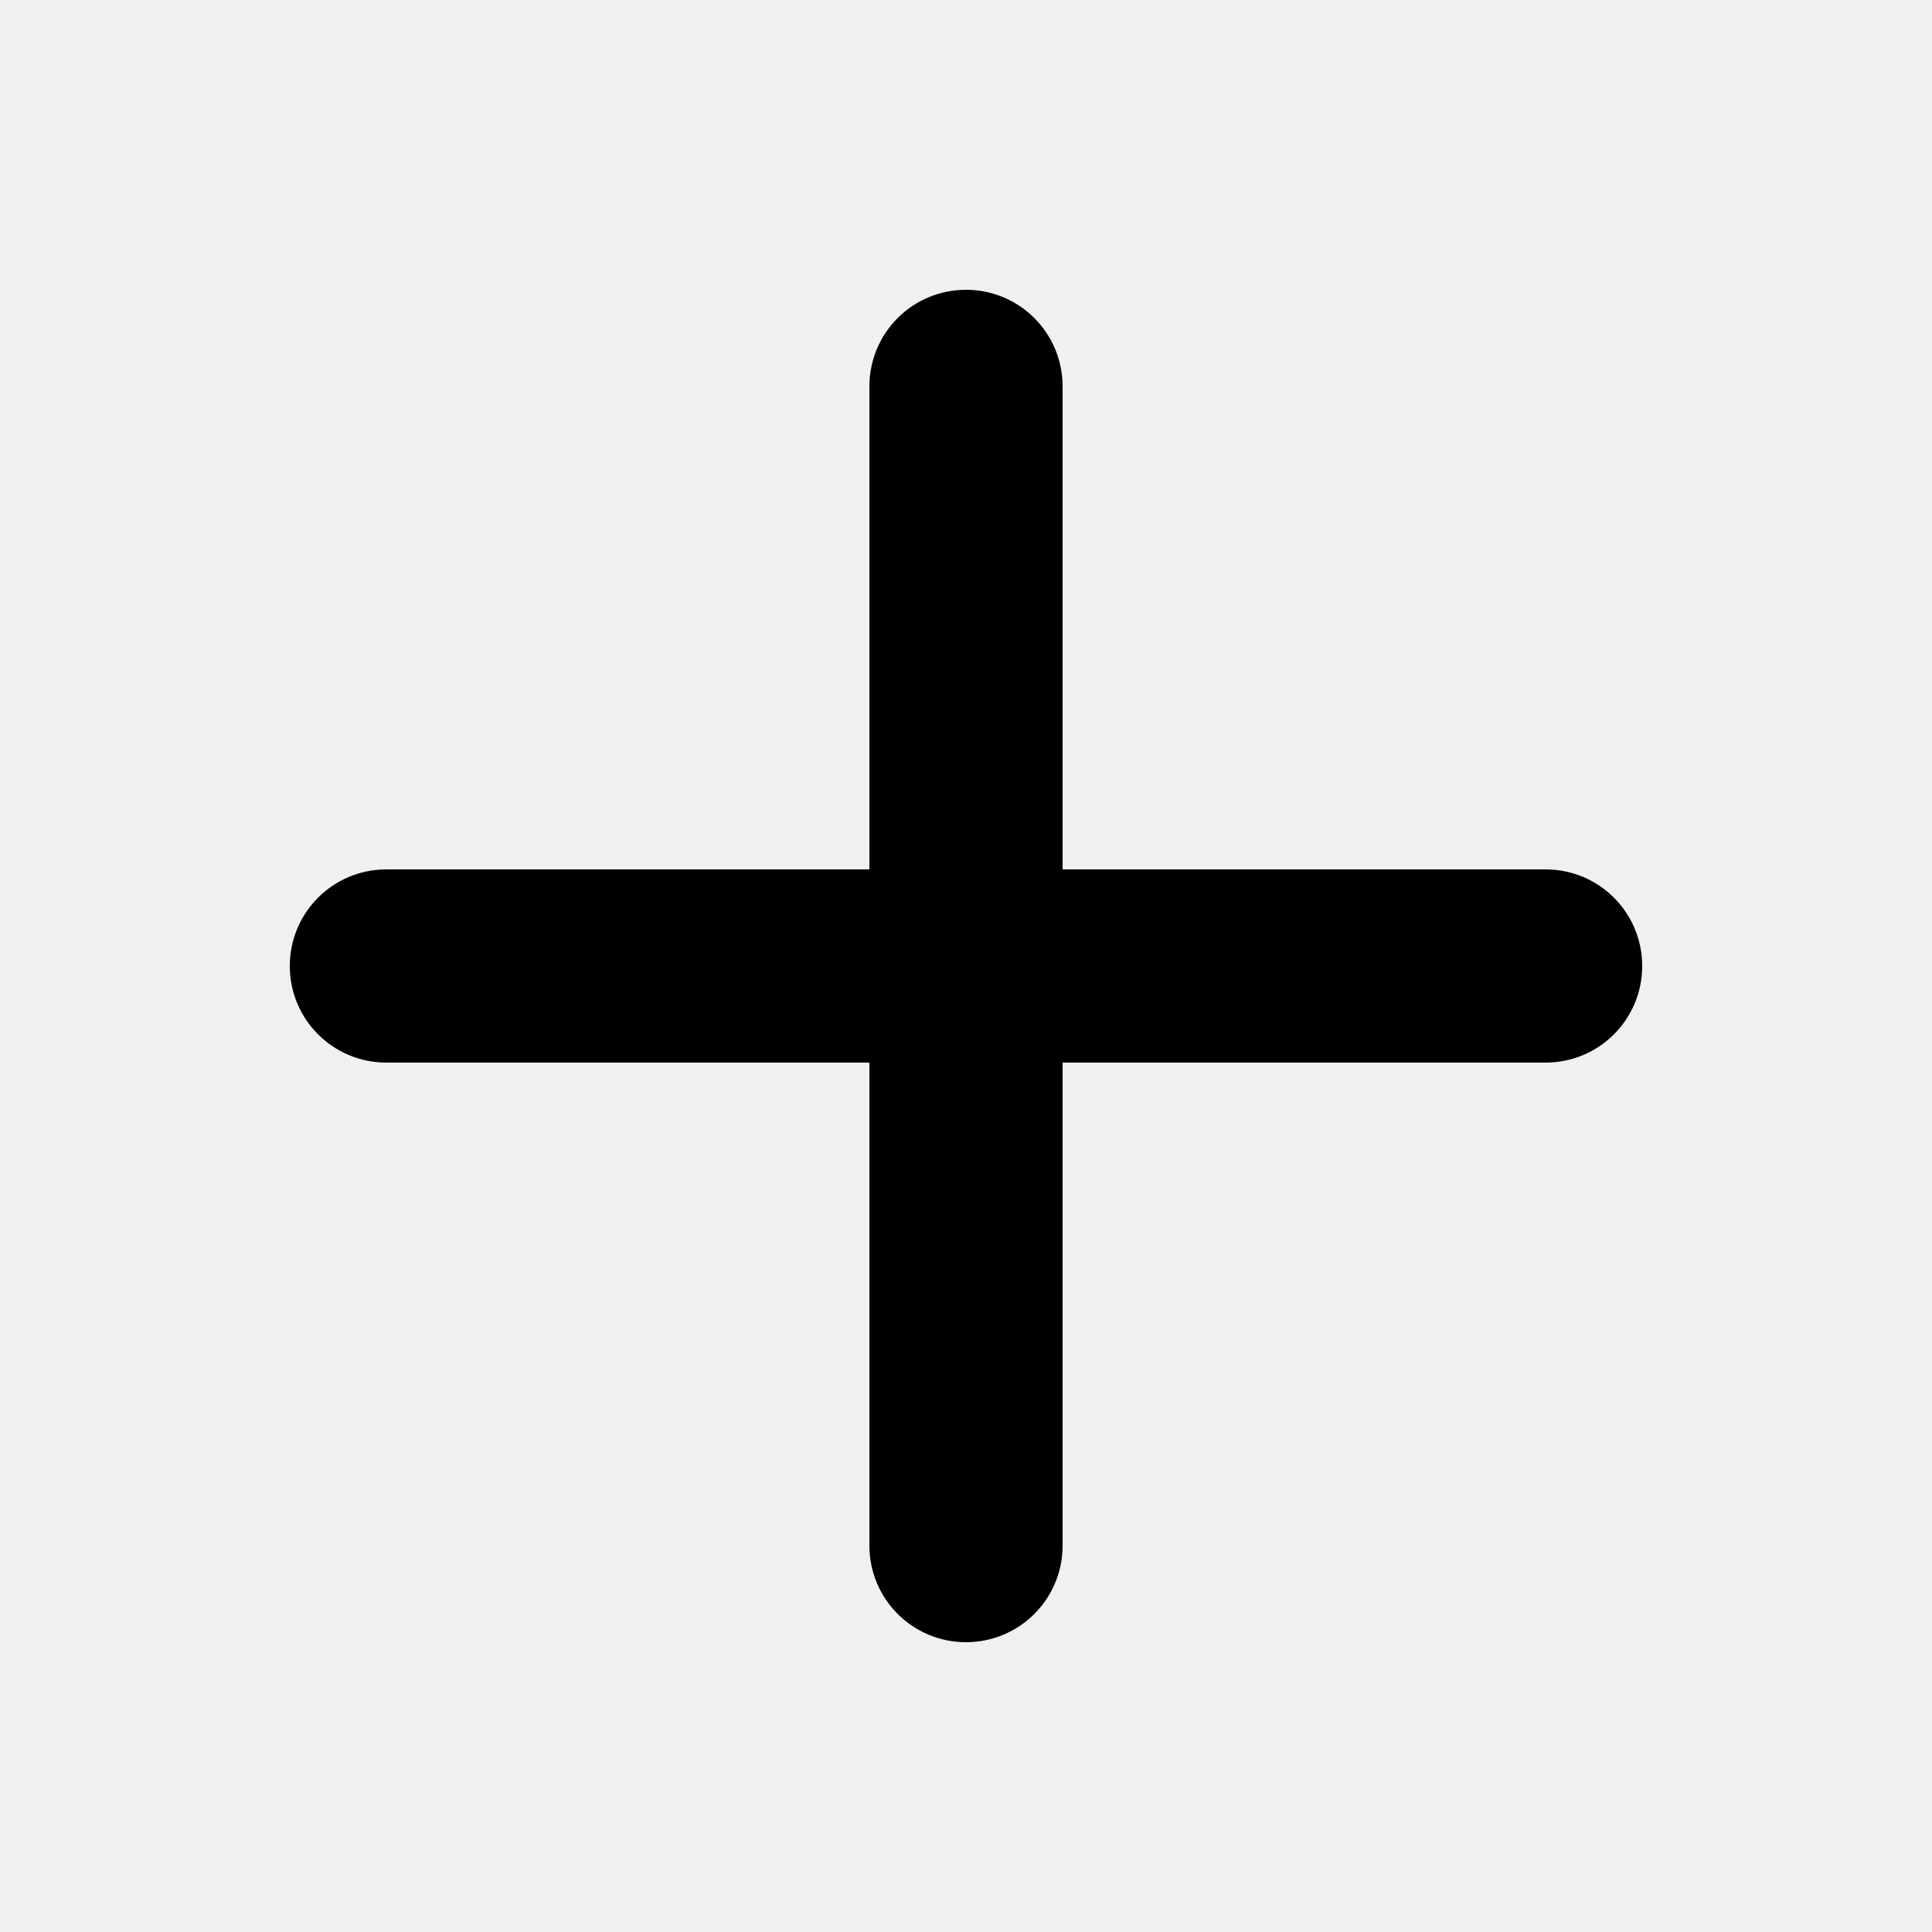
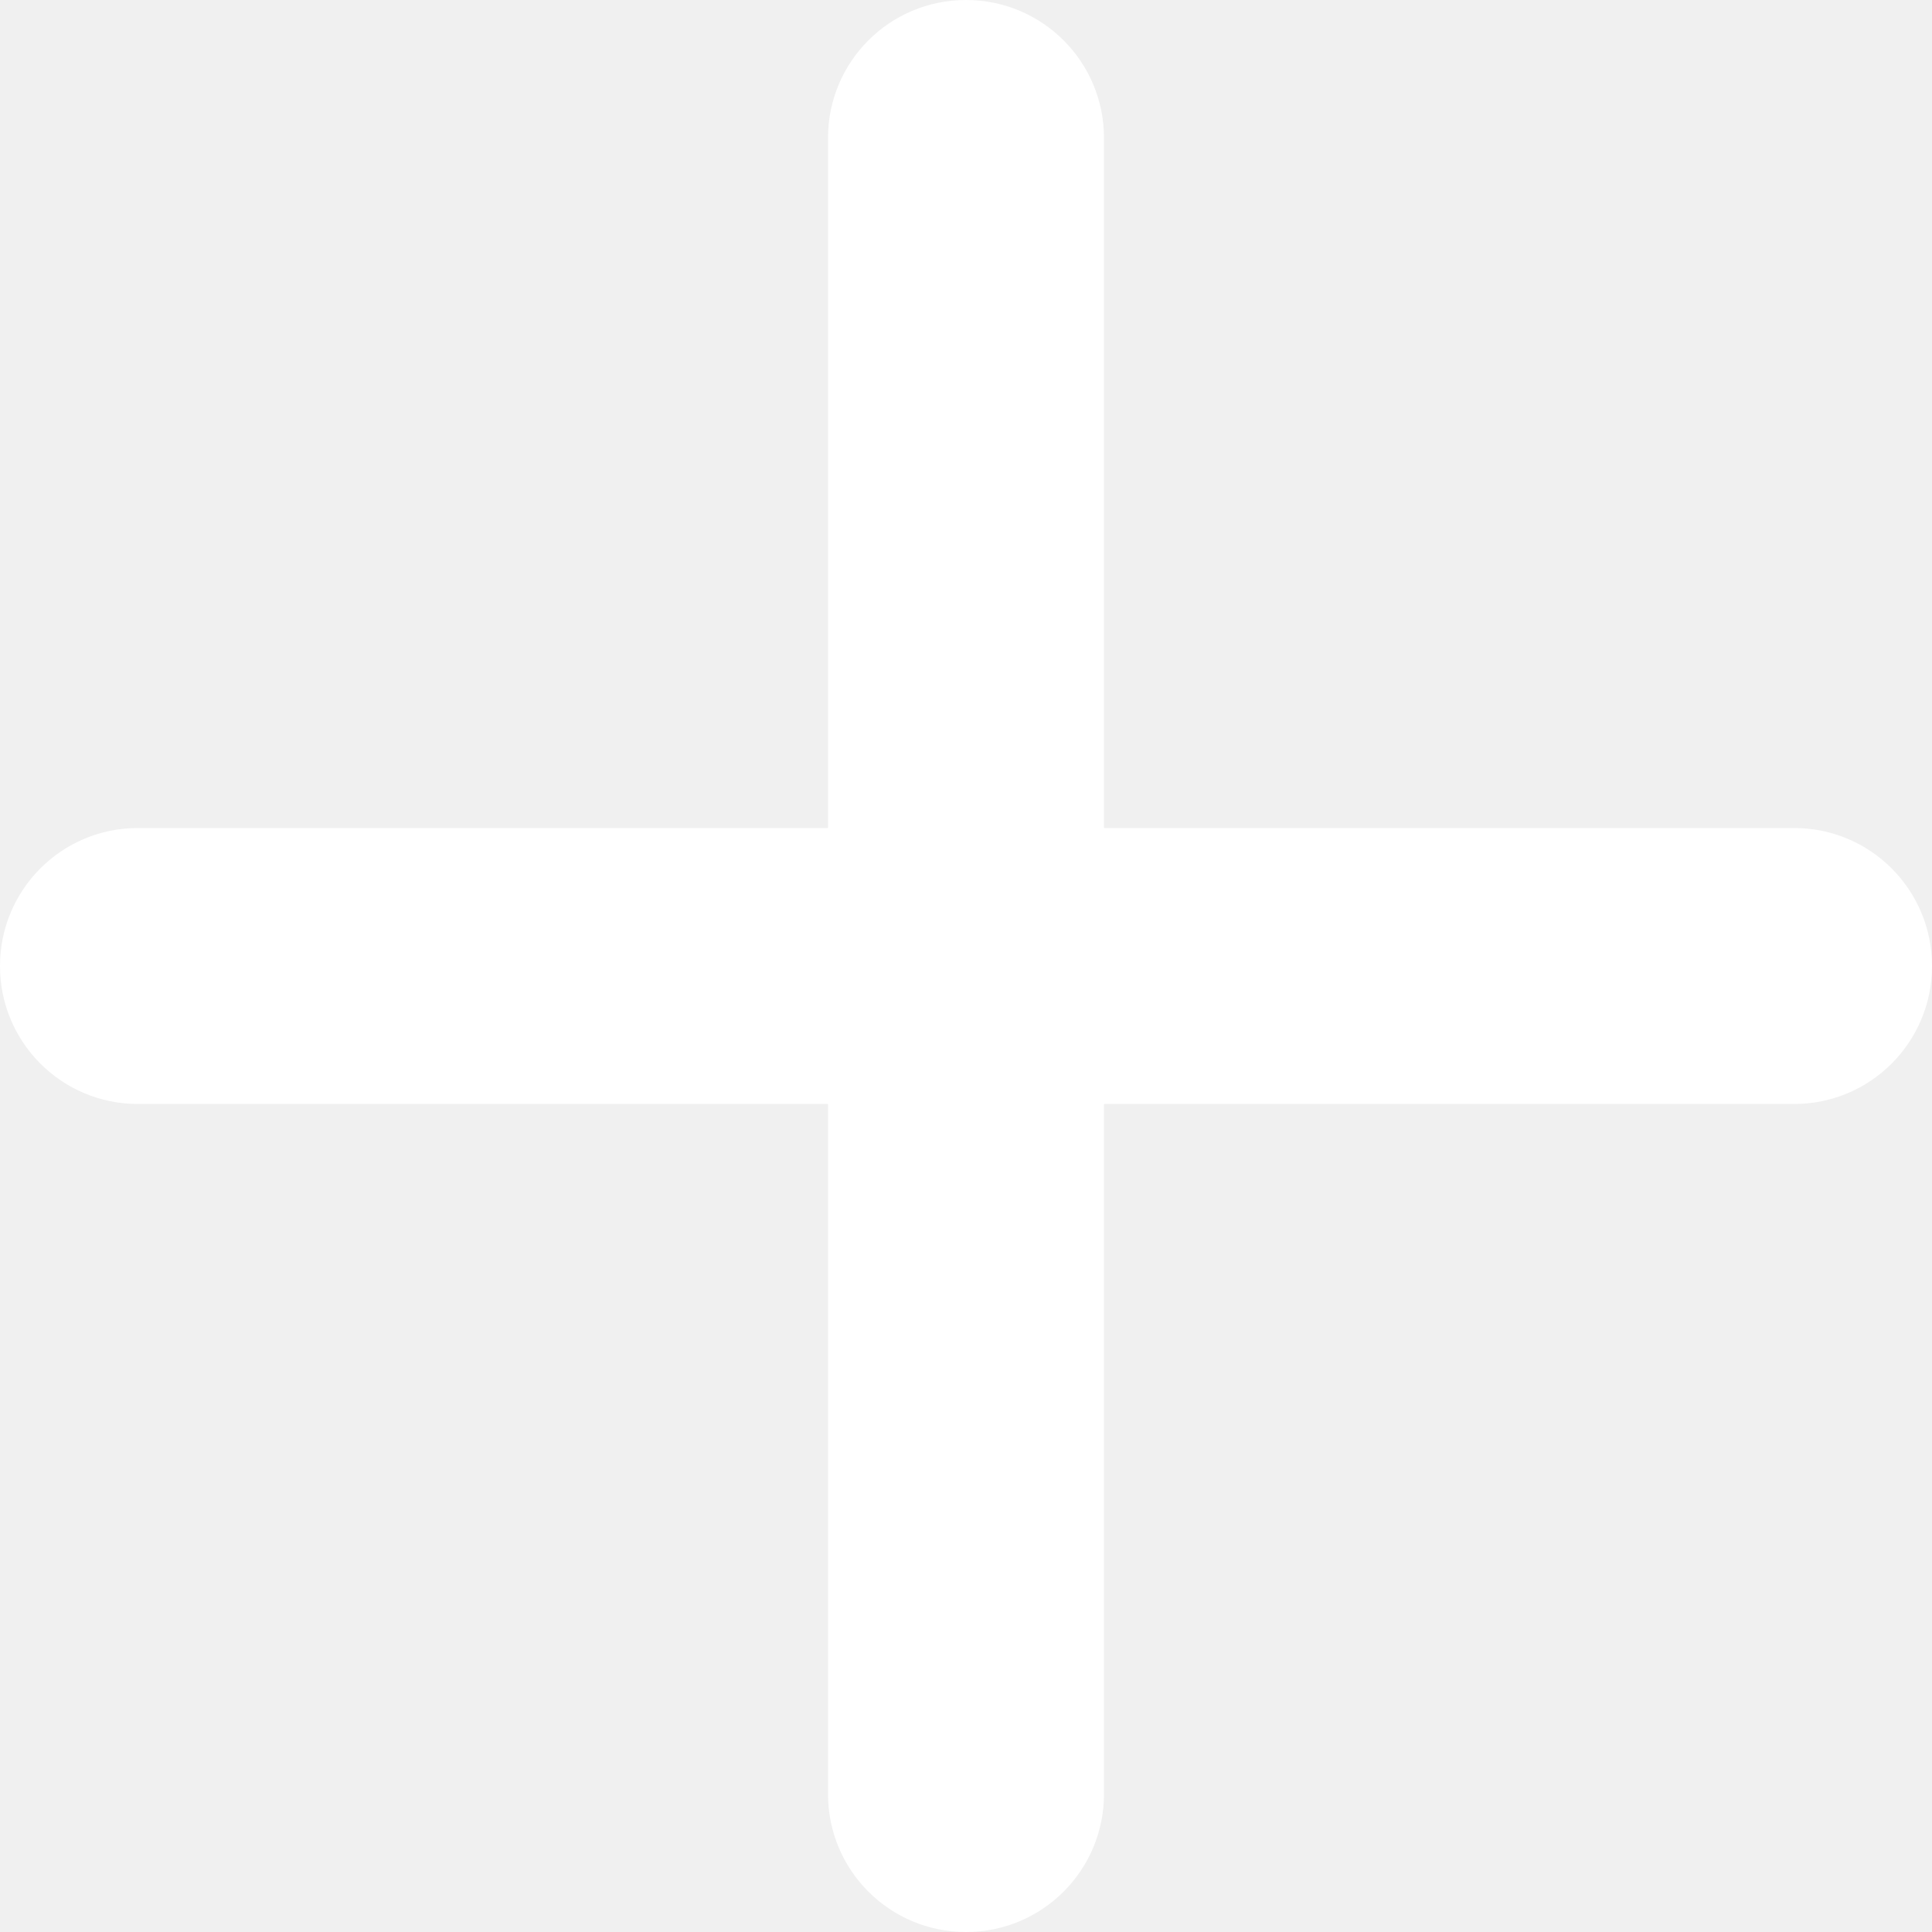
- <svg xmlns="http://www.w3.org/2000/svg" viewBox="0 0 640 640">
-   <path d="M352 128C352 110.3 337.7 96 320 96C302.3 96 288 110.3 288 128L288 288L128 288C110.3 288 96 302.3 96 320C96 337.7 110.3 352 128 352L288 352L288 512C288 529.7 302.3 544 320 544C337.7 544 352 529.7 352 512L352 352L512 352C529.7 352 544 337.7 544 320C544 302.3 529.7 288 512 288L352 288L352 128z" />
+ <svg xmlns="http://www.w3.org/2000/svg" id="a" viewBox="0 0 425.2 425.2">
+   <defs>
+     <style>.b{fill:#fff;}</style>
+   </defs>
+   <path class="b" d="M242.97,30.37c0-16.8-13.57-30.37-30.37-30.37s-30.37,13.57-30.37,30.37v151.86H30.37c-16.8,0-30.37,13.57-30.37,30.37s13.57,30.37,30.37,30.37h151.86v151.86c0,16.8,13.57,30.37,30.37,30.37s30.37-13.57,30.37-30.37v-151.86h151.86c16.8,0,30.37-13.57,30.37-30.37s-13.57-30.37-30.37-30.37h-151.86V30.37Z" />
</svg>
